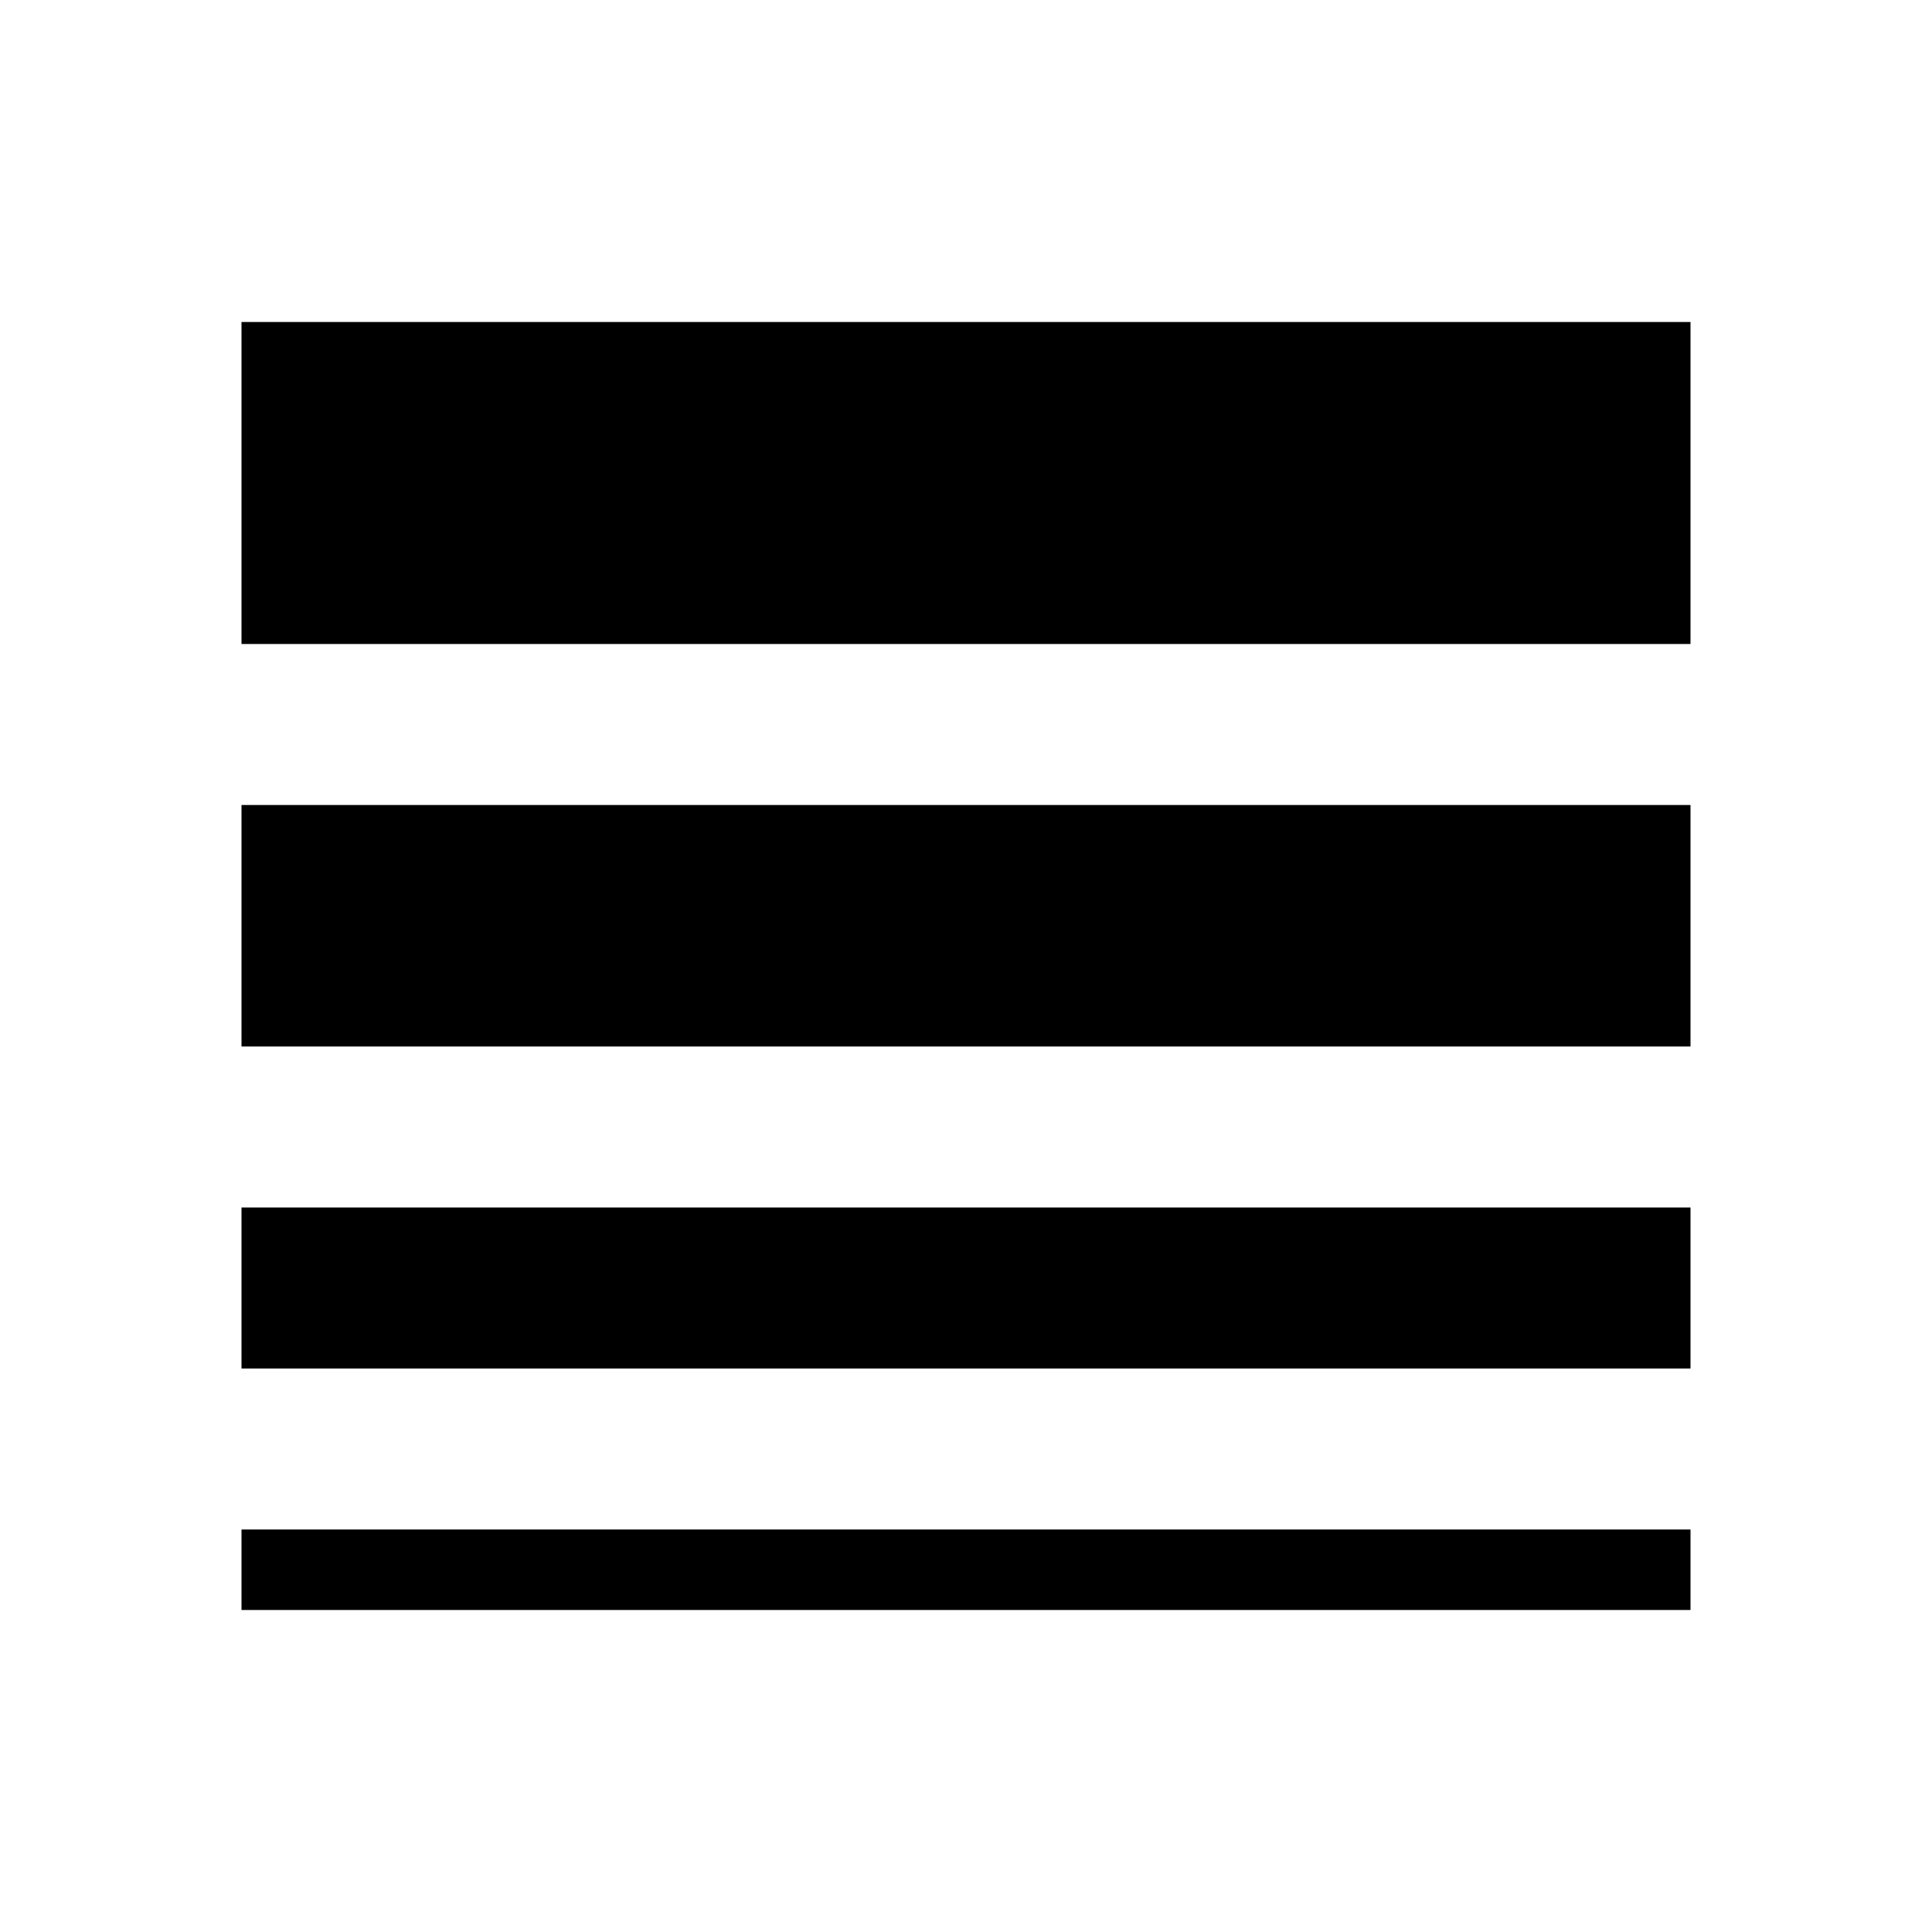
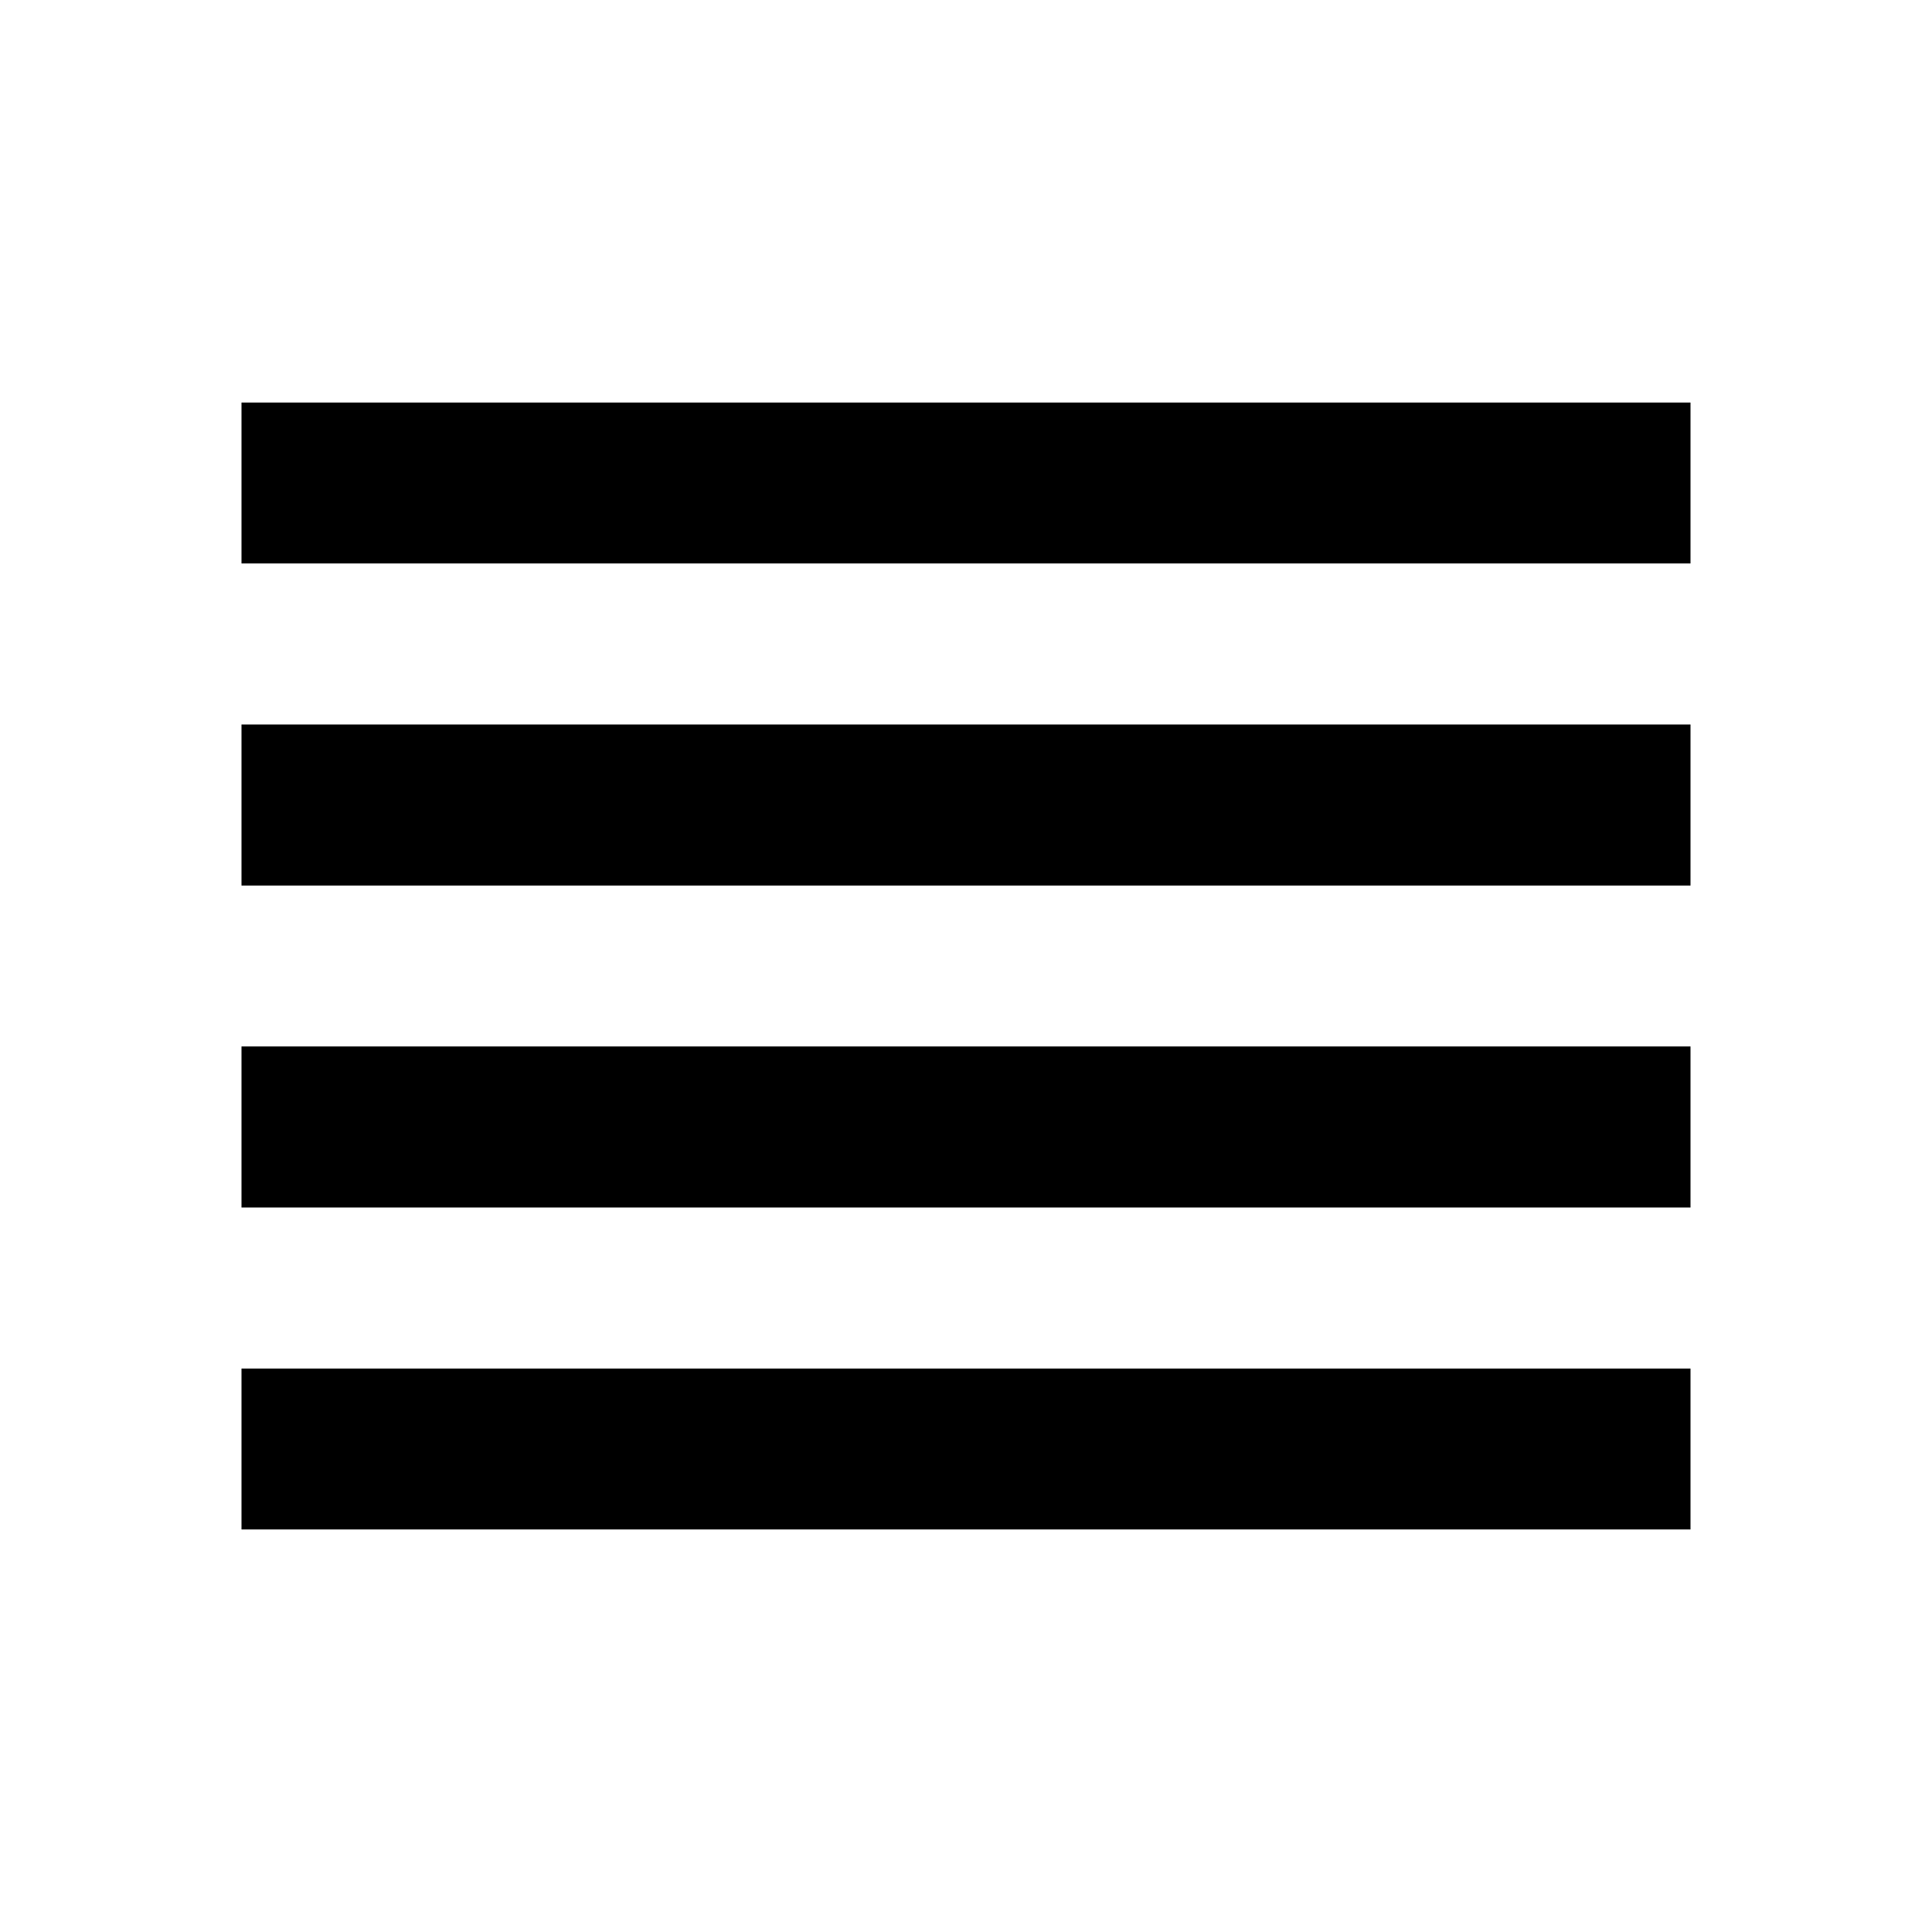
- <svg xmlns="http://www.w3.org/2000/svg" xmlns:xlink="http://www.w3.org/1999/xlink" fill="#000000" height="24" viewBox="0 0 24 24" width="24">
-   <defs>
-     <path d="M0 0h24v24H0z" id="a" />
-   </defs>
-   <clipPath id="b">
-     <use overflow="visible" xlink:href="#a" />
-   </clipPath>
-   <path clip-path="url(#b)" d="M3 17h18v-2H3v2zm0 3h18v-1H3v1zm0-7h18v-3H3v3zm0-9v4h18V4H3z" />
+ <svg xmlns="http://www.w3.org/2000/svg" fill="#000000" height="24" viewBox="0 0 24 24" width="24">
+   <path d="M0 0h24v24H0z" fill="none" />
+   <path d="M3 15h18v-2H3v2zm0 4h18v-2H3v2zm0-8h18V9H3v2zm0-6v2h18V5H3z" />
</svg>
